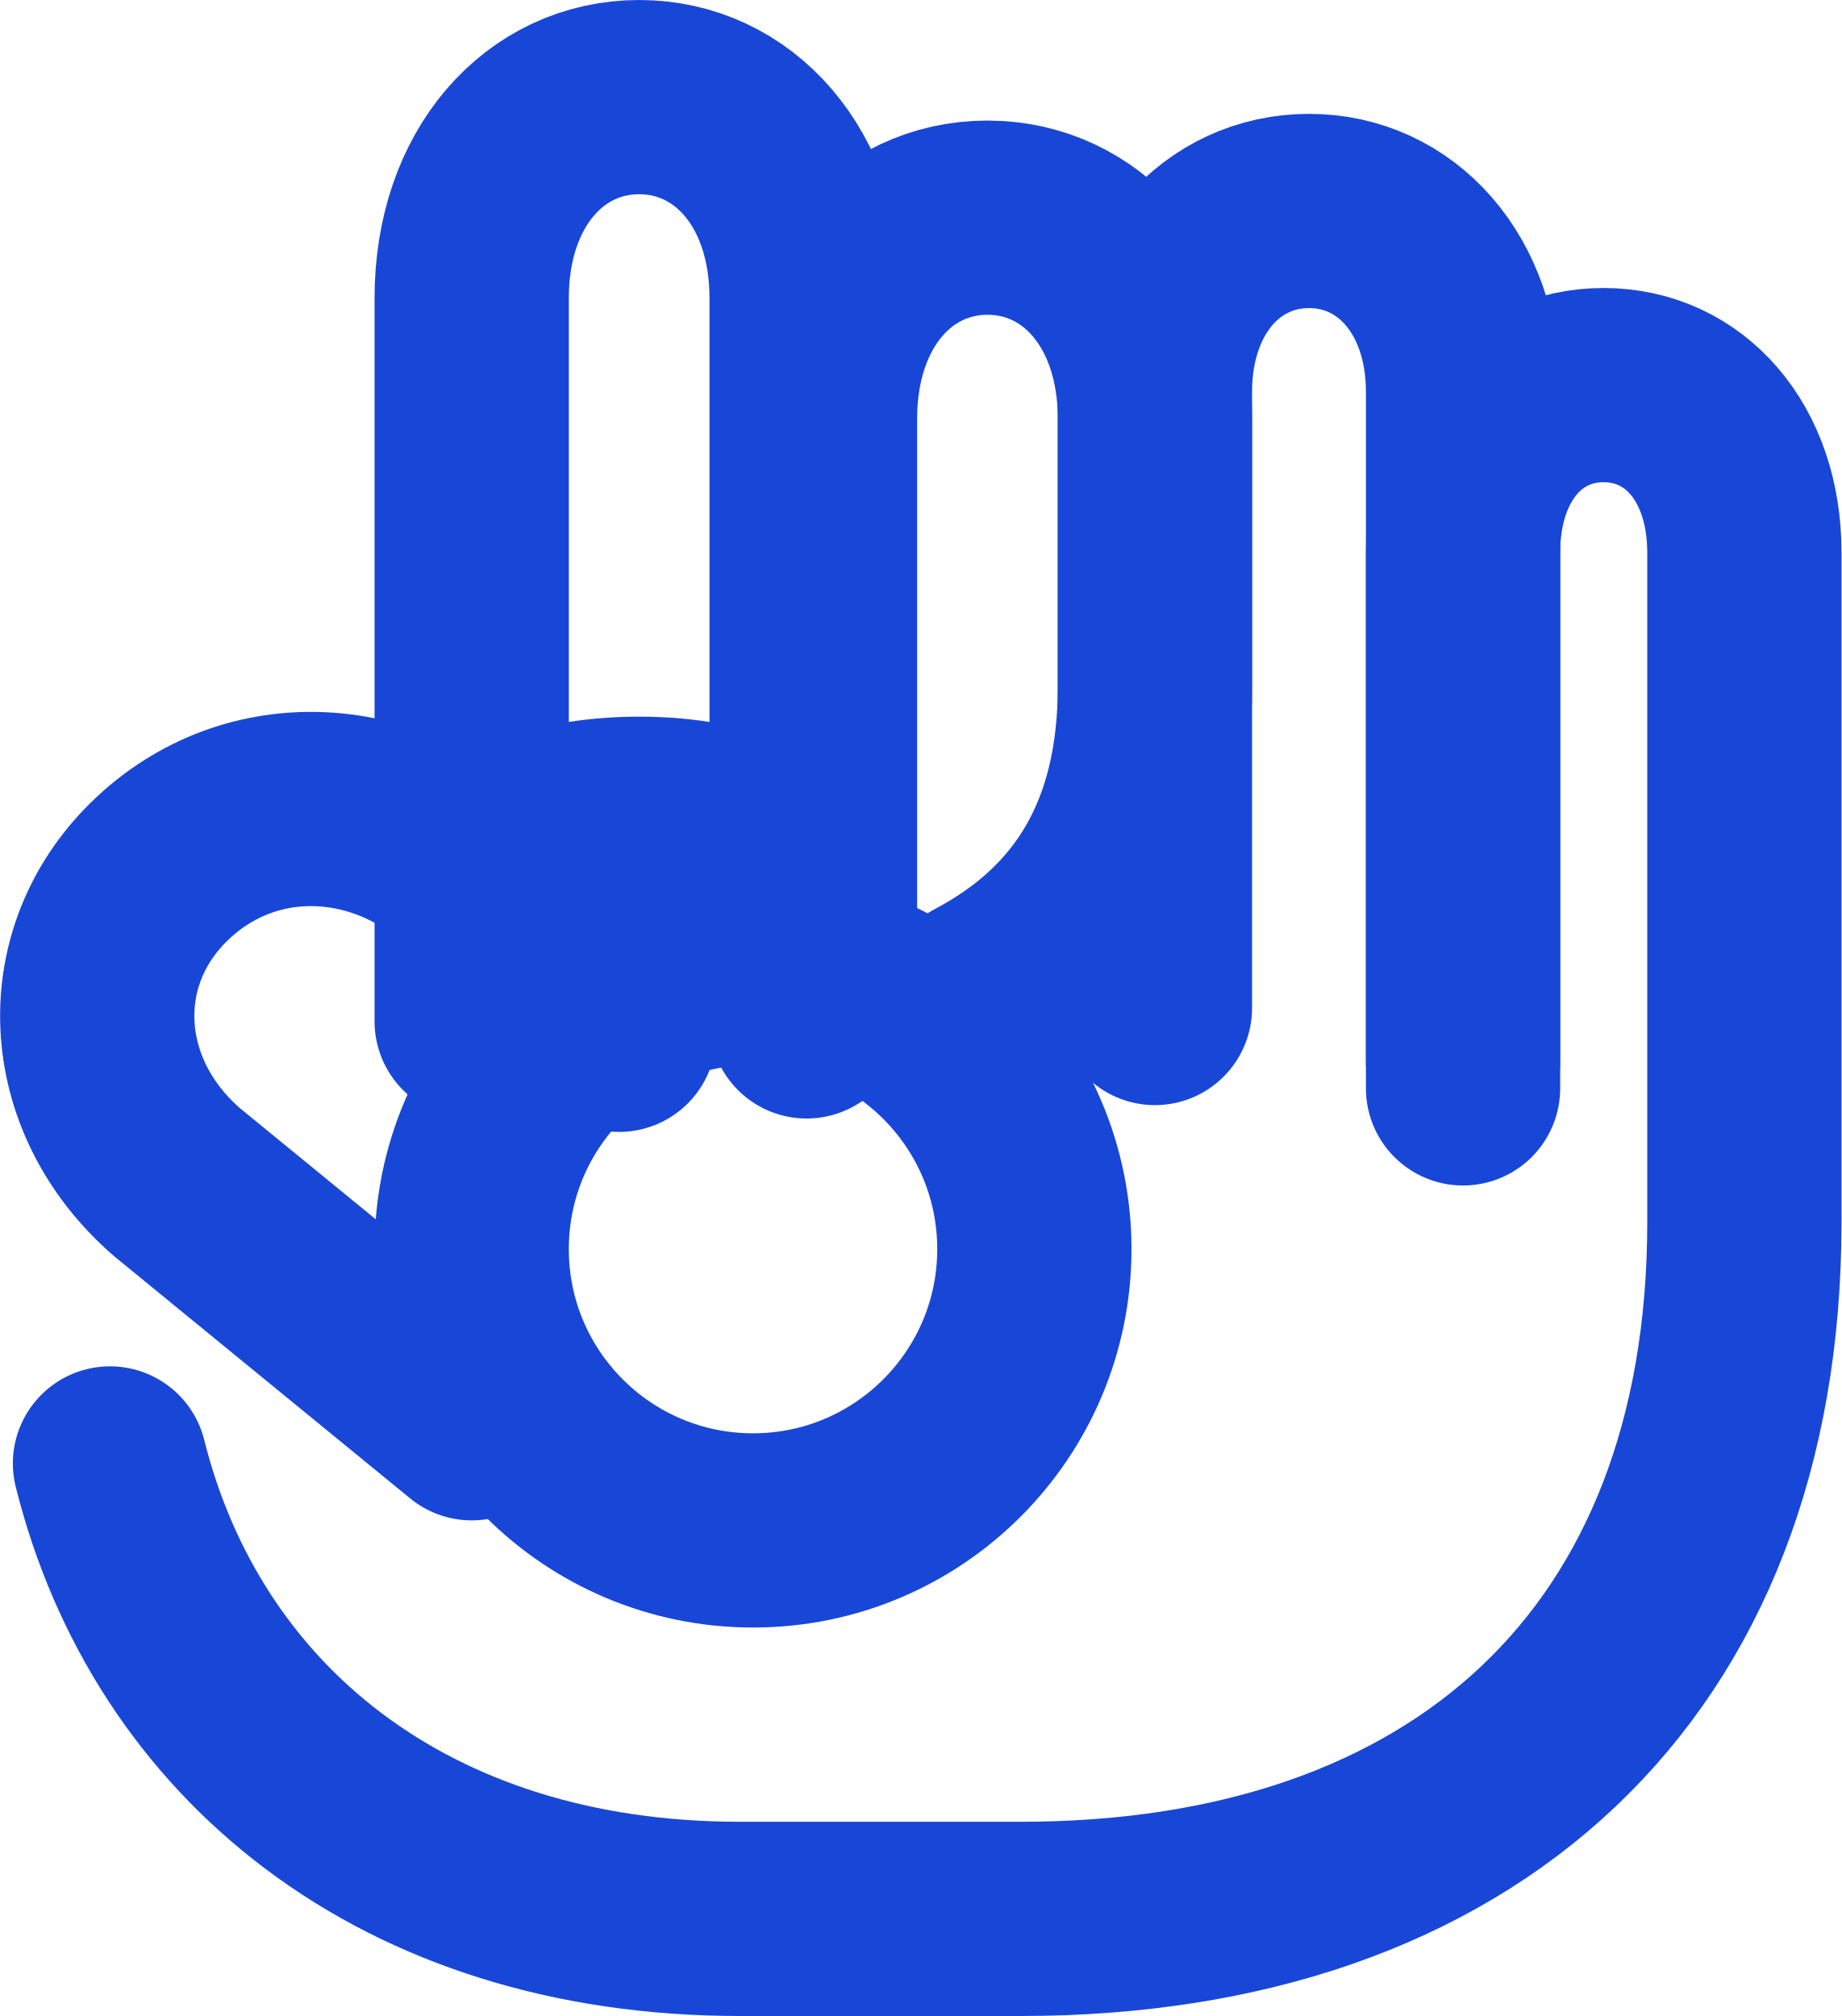
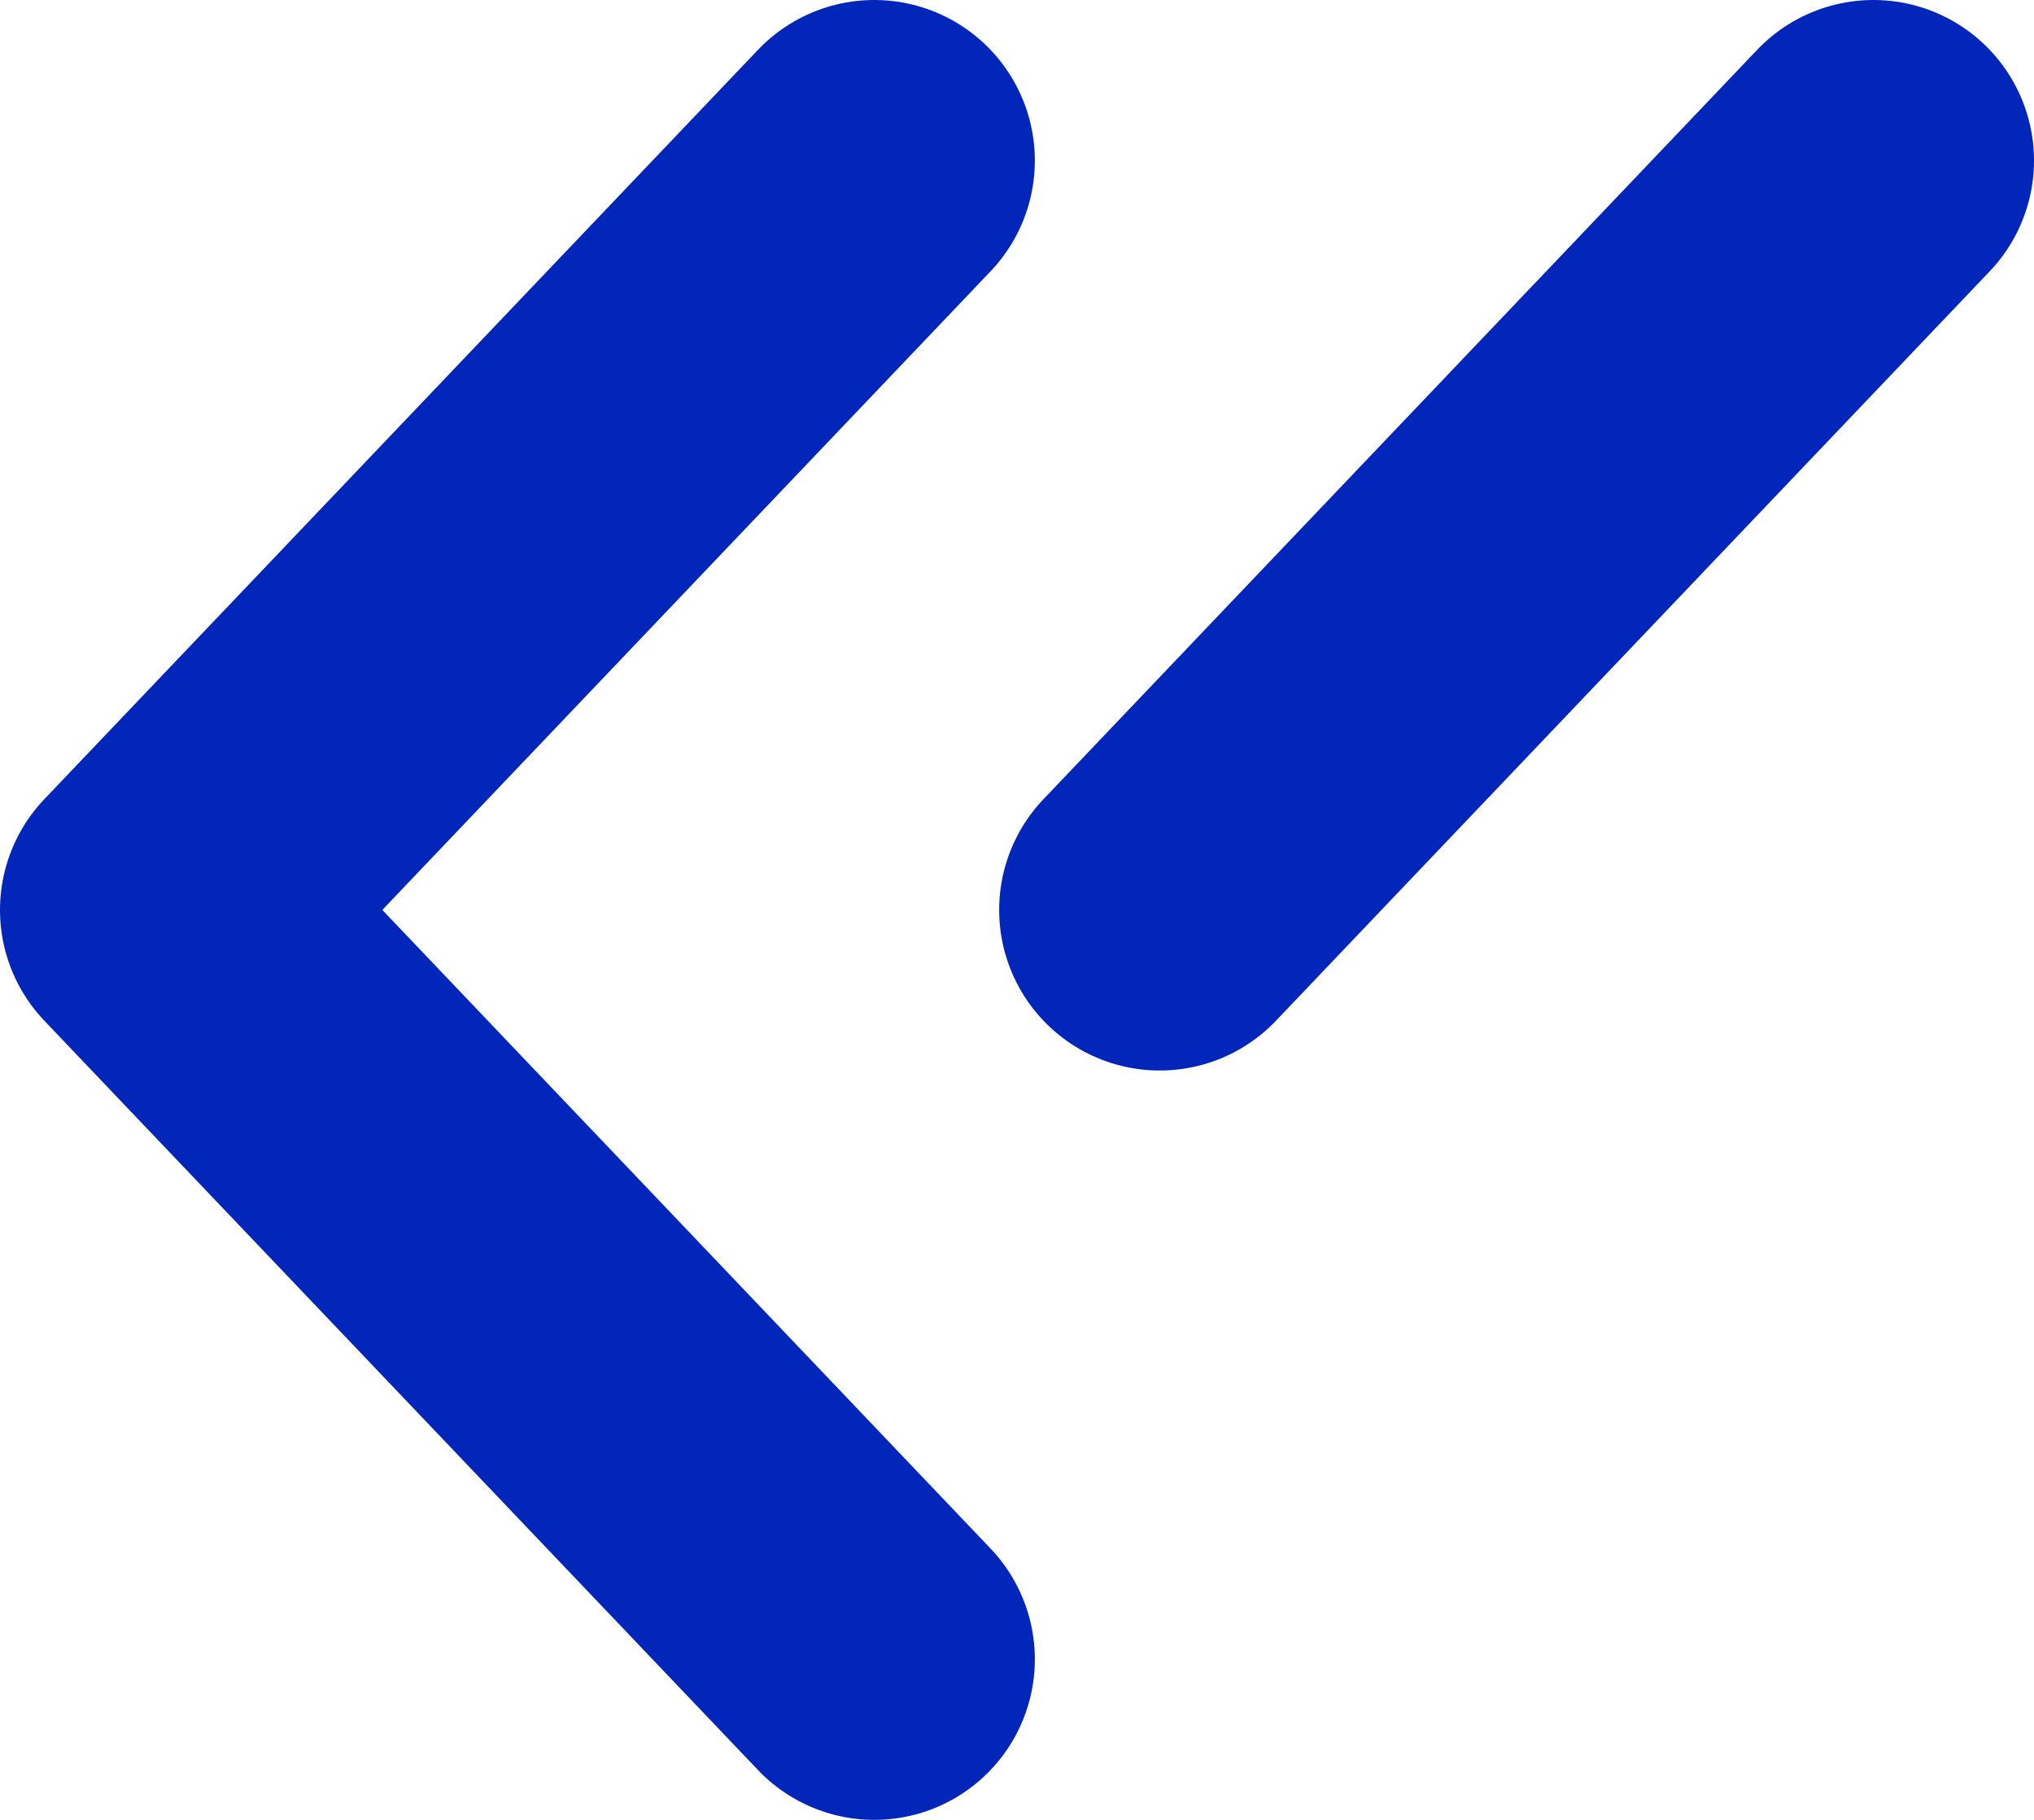
- <svg xmlns="http://www.w3.org/2000/svg" preserveAspectRatio="none" overflow="visible" style="display: block;" width="13.745" height="15.05" viewBox="0 0 13.745 15.05" fill="none">
-   <g id="Group">
-     <path id="Vector" d="M3.521 7.625V2.225C3.521 1.325 4.071 0.725 4.771 0.725C5.471 0.725 6.021 1.325 6.021 2.225V7.625" stroke-width="1.45" stroke-linecap="round" stroke-linejoin="round" stroke="#1847D8" />
-     <path id="Vector_2" d="M7.721 9.325C7.721 10.485 6.78 11.425 5.621 11.425C4.461 11.425 3.521 10.485 3.521 9.325C3.521 8.165 4.461 7.225 5.621 7.225C6.78 7.225 7.721 8.165 7.721 9.325Z" stroke-width="1.45" stroke-linecap="round" stroke-linejoin="round" stroke="#1847D8" />
-     <path id="Vector_3" d="M6.121 7.325V3.125C6.121 2.225 6.671 1.625 7.371 1.625C8.071 1.625 8.621 2.225 8.621 3.125V5.125C8.621 6.225 8.171 6.975 7.321 7.425" stroke-width="1.45" stroke-linecap="round" stroke-linejoin="round" stroke="#1847D8" />
-     <path id="Vector_4" d="M8.621 7.525V2.925C8.621 2.125 9.121 1.575 9.771 1.575C10.421 1.575 10.921 2.125 10.921 2.925V7.925" stroke-width="1.45" stroke-linecap="round" stroke-linejoin="round" stroke="#1847D8" />
-     <path id="Vector_5" d="M10.921 8.125V4.125C10.921 3.375 11.37 2.875 11.97 2.875C12.57 2.875 13.021 3.375 13.021 4.125V9.125C13.021 12.425 10.921 14.325 7.621 14.325H5.521C3.021 14.325 1.321 12.925 0.821 10.925" stroke-width="1.45" stroke-linecap="round" stroke-linejoin="round" stroke="#1847D8" />
-     <path id="Vector_6" d="M3.521 10.625L1.321 8.825C0.571 8.175 0.521 7.125 1.221 6.475C1.921 5.825 2.971 5.925 3.621 6.625L4.621 7.725" stroke-width="1.45" stroke-linecap="round" stroke-linejoin="round" stroke="#1847D8" />
-     <path id="Vector_7" d="M6.021 6.625C6.021 6.929 5.461 7.175 4.771 7.175C4.08 7.175 3.521 6.929 3.521 6.625C3.521 6.321 4.08 6.075 4.771 6.075C5.461 6.075 6.021 6.321 6.021 6.625Z" stroke-width="1.45" stroke-linecap="round" stroke-linejoin="round" stroke="#1847D8" />
-   </g>
+ <svg xmlns="http://www.w3.org/2000/svg" preserveAspectRatio="none" overflow="visible" style="display: block;" width="11.4" height="10.2" viewBox="0 0 11.4 10.2" fill="none">
+   <path id="Icon" d="M4.9 9.3L0.9 5.1L4.9 0.9M6.5 5.1L10.5 0.9" stroke-width="1.8" stroke-linecap="round" stroke-linejoin="round" stroke="#0225BA" />
</svg>
